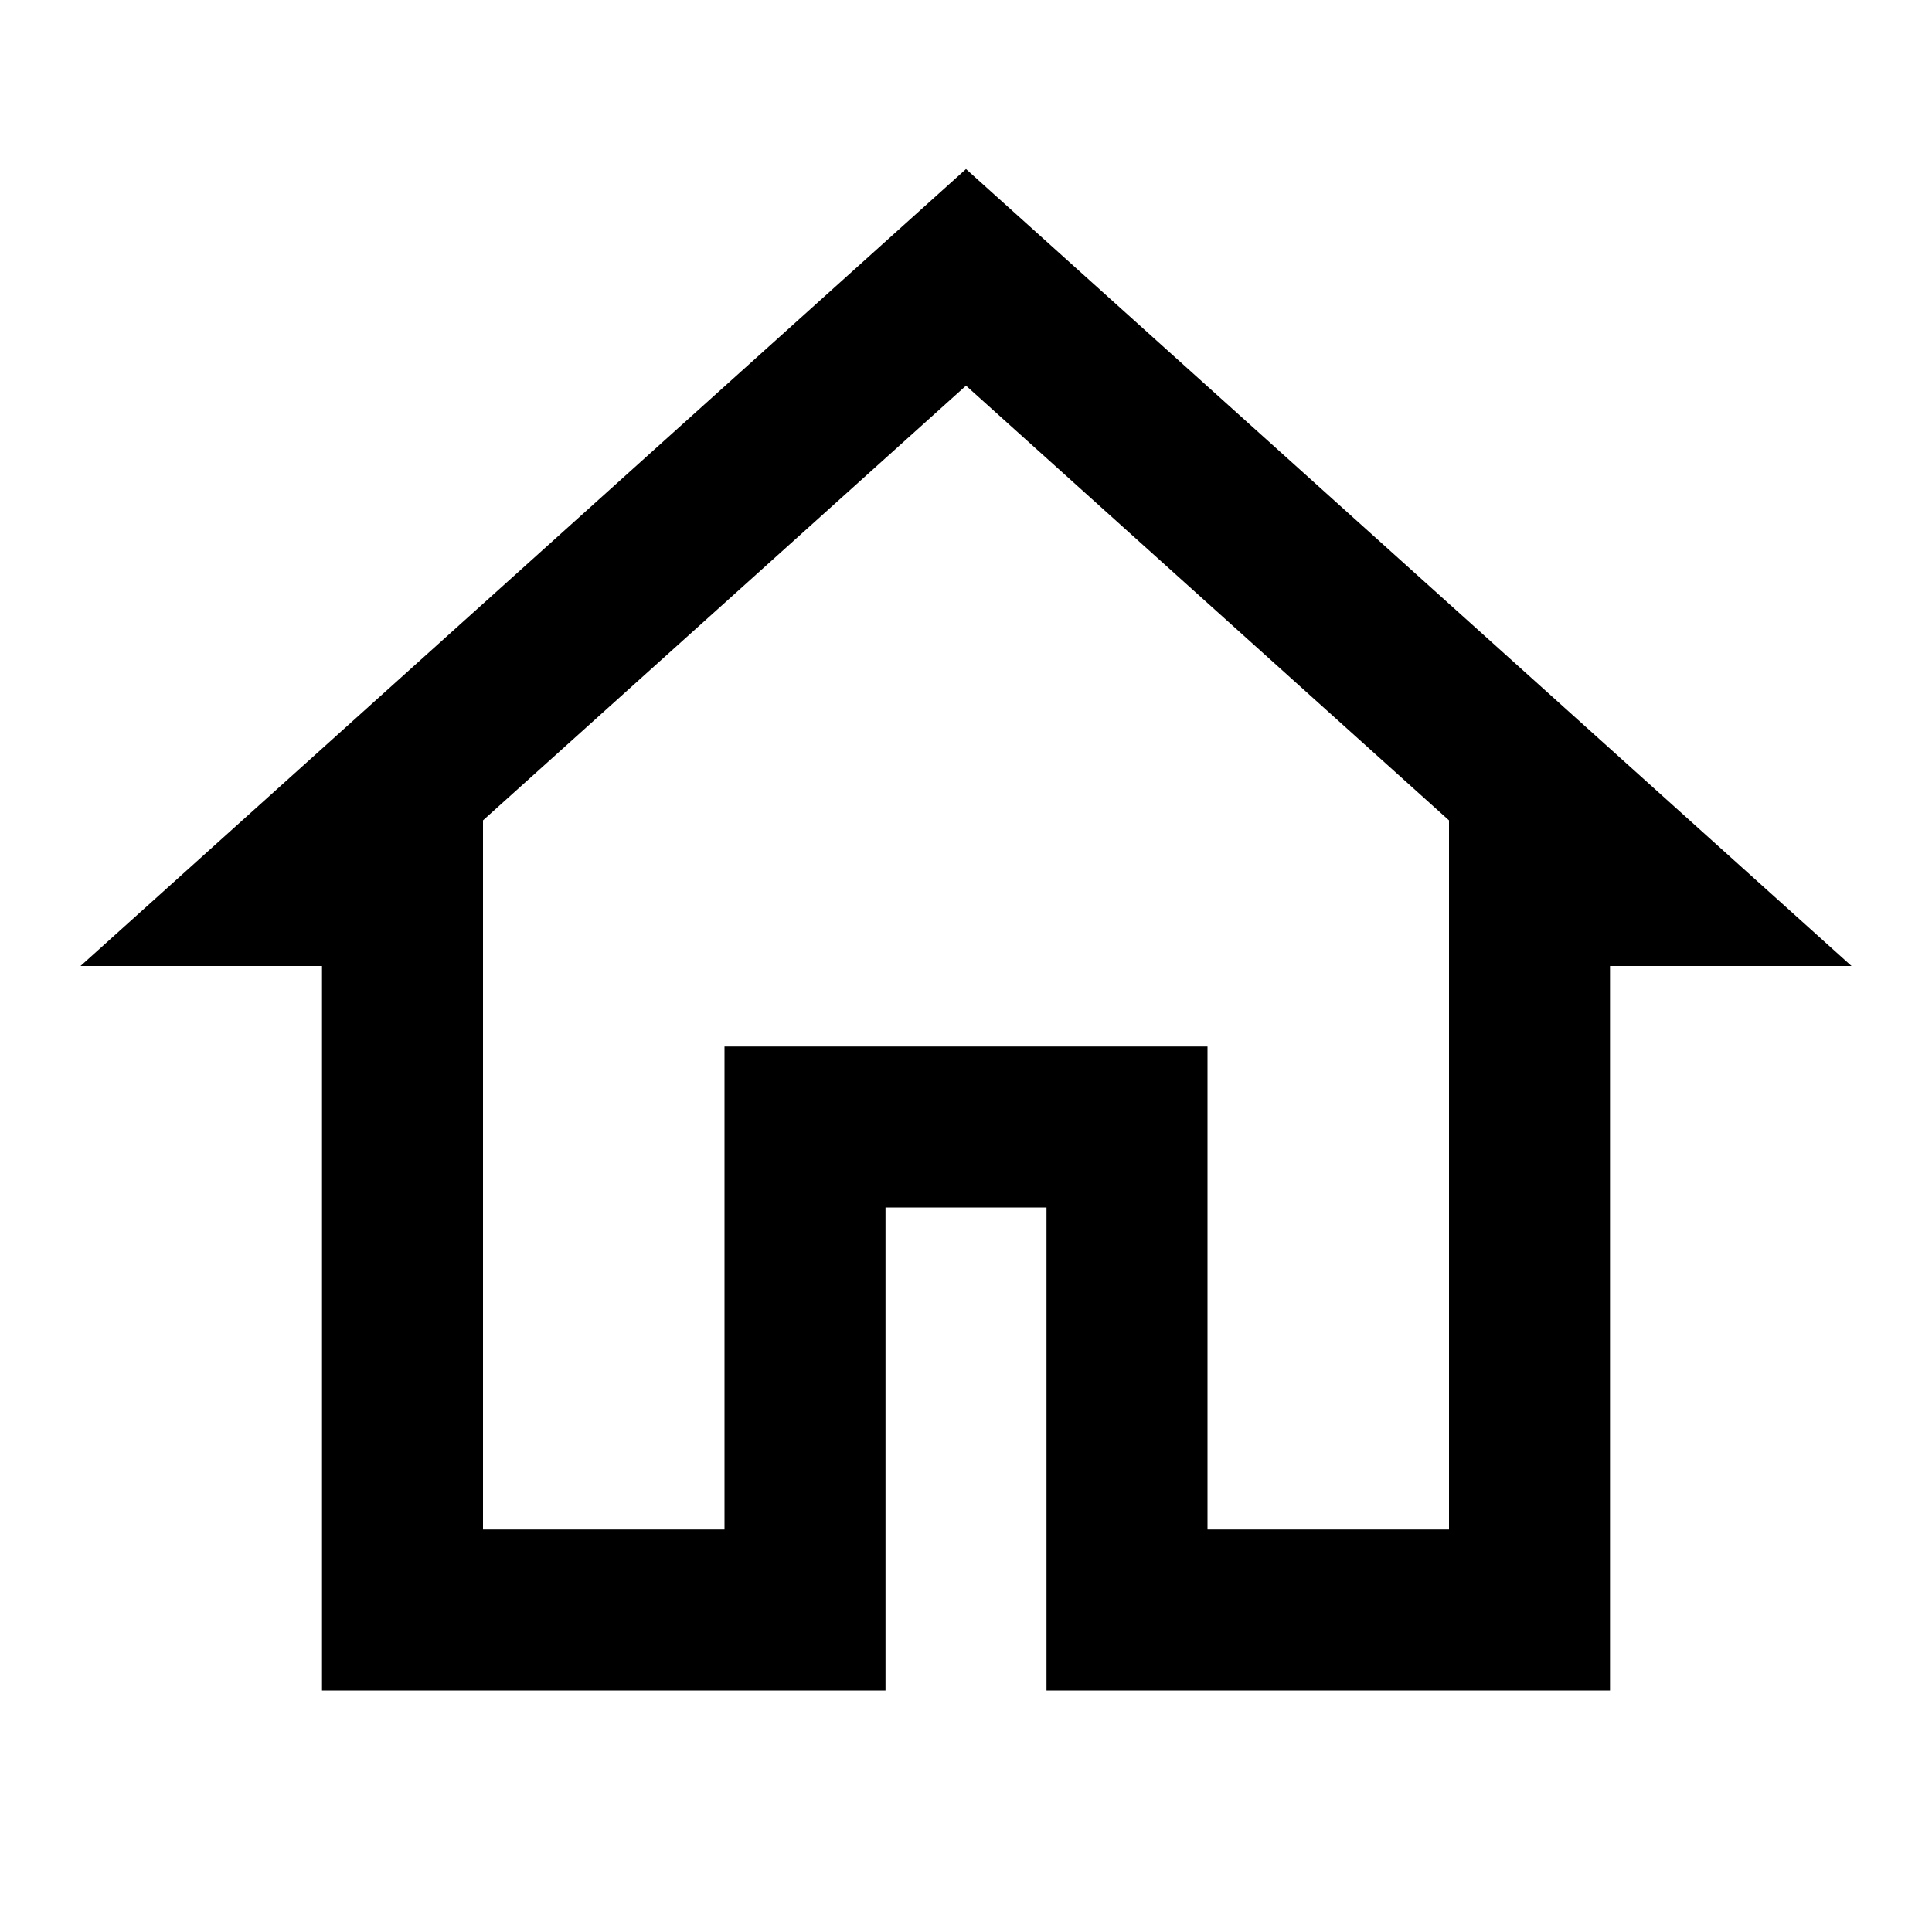
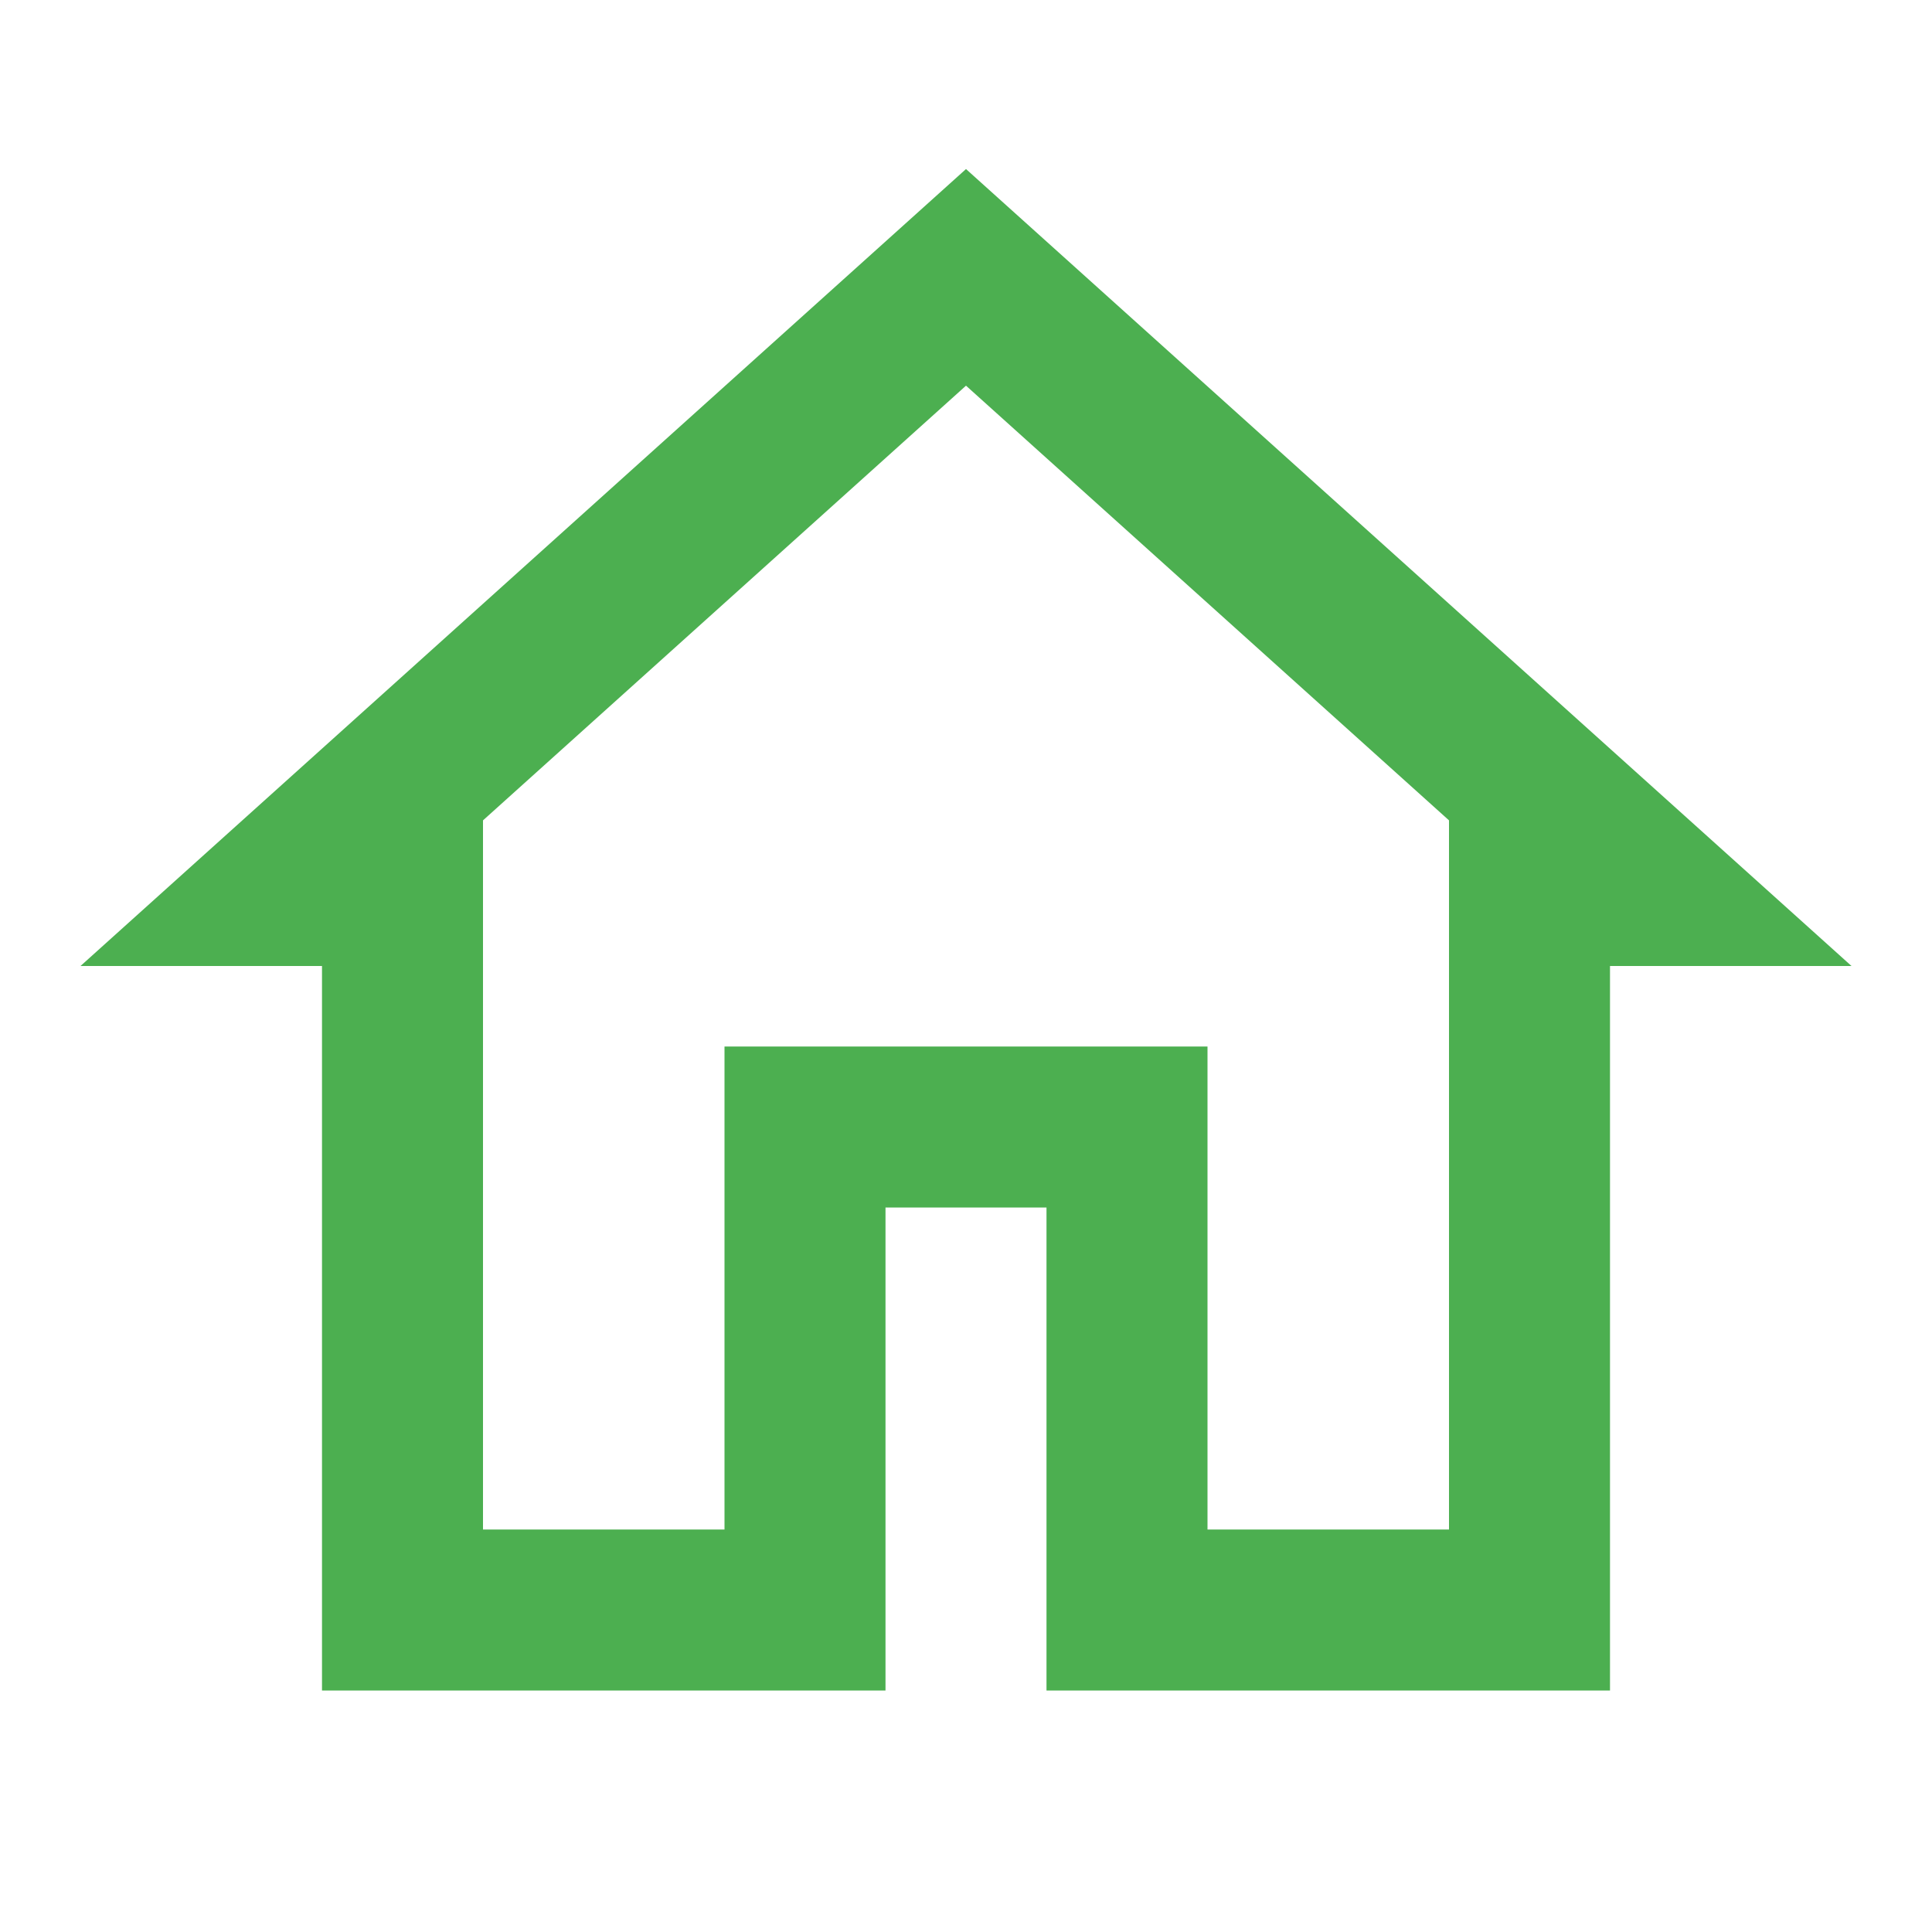
<svg xmlns="http://www.w3.org/2000/svg" viewBox="0 0 24 24" width="24" height="24">
-   <path d="M12 2.1L1 12h3v9h7v-6h2v6h7v-9h3L12 2.1zm0 2.691l6 5.4V19h-3v-6H9v6H6v-8.809l6-5.4z" fill="currentColor" />
+   <path d="M12 2.1L1 12h3v9h7v-6h2v6h7v-9h3L12 2.1zm0 2.691l6 5.4V19h-3v-6H9v6H6v-8.809l6-5.4z" fill="#4CAF50" />
</svg>
